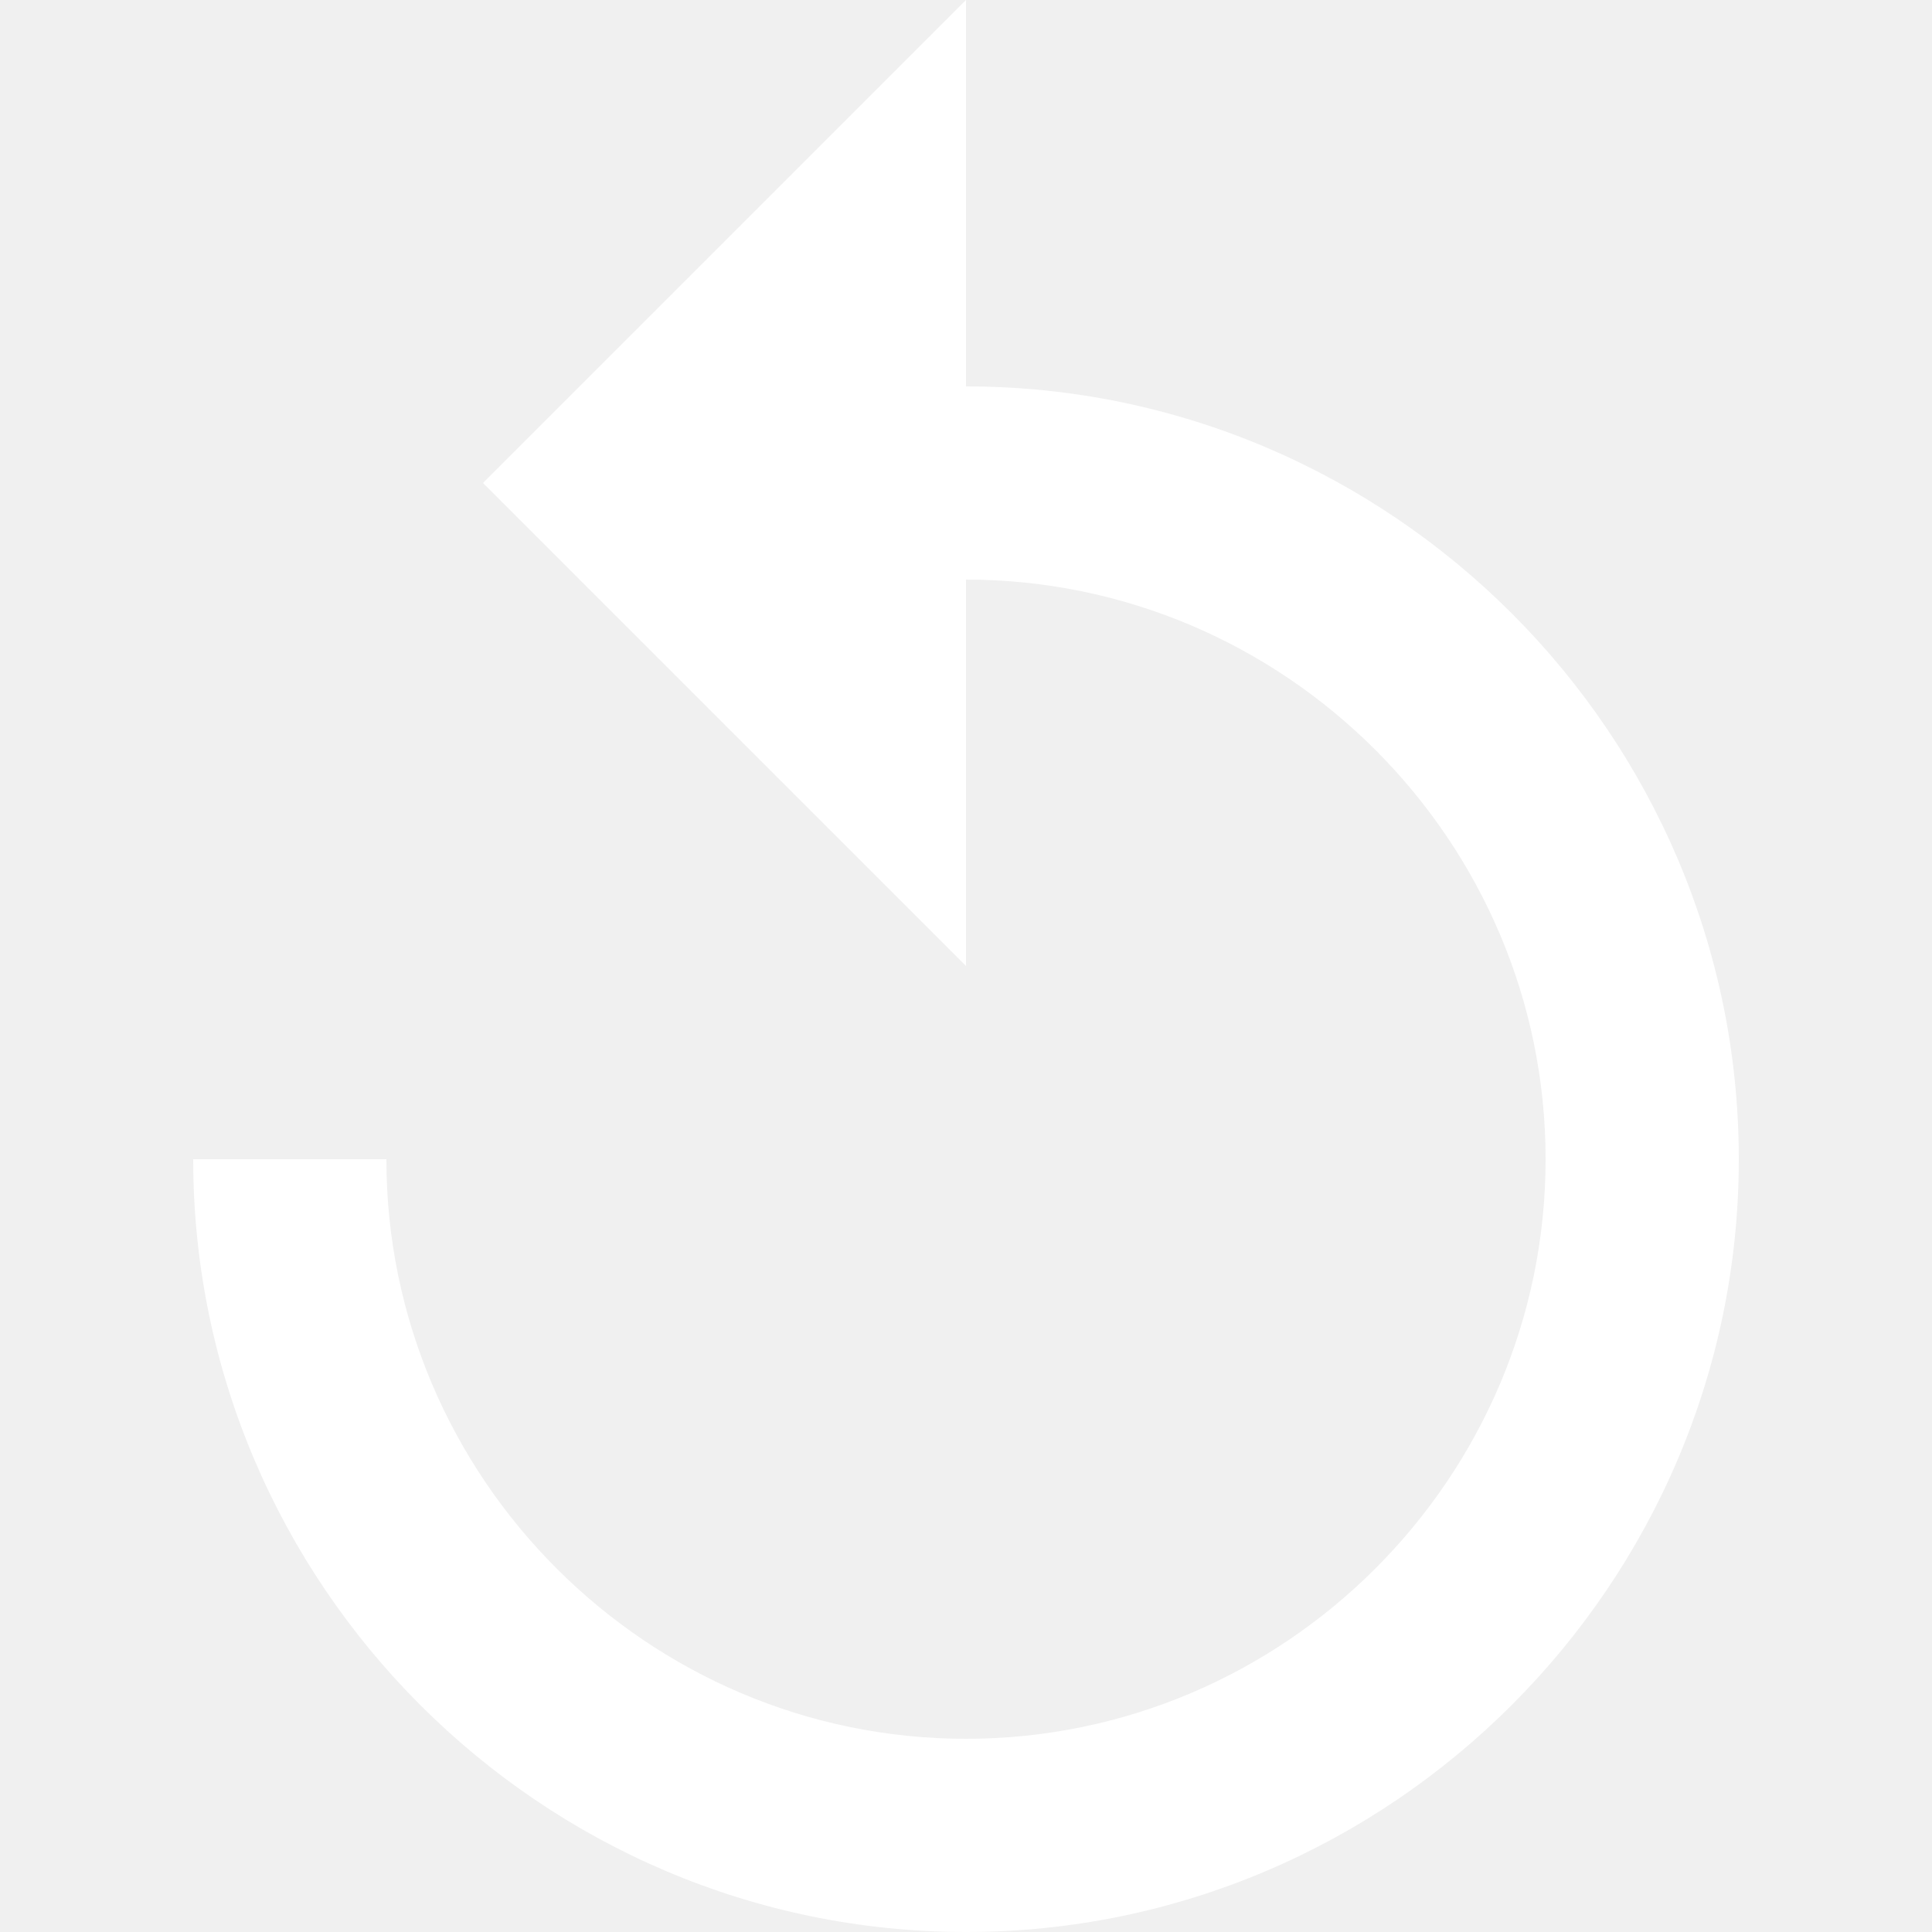
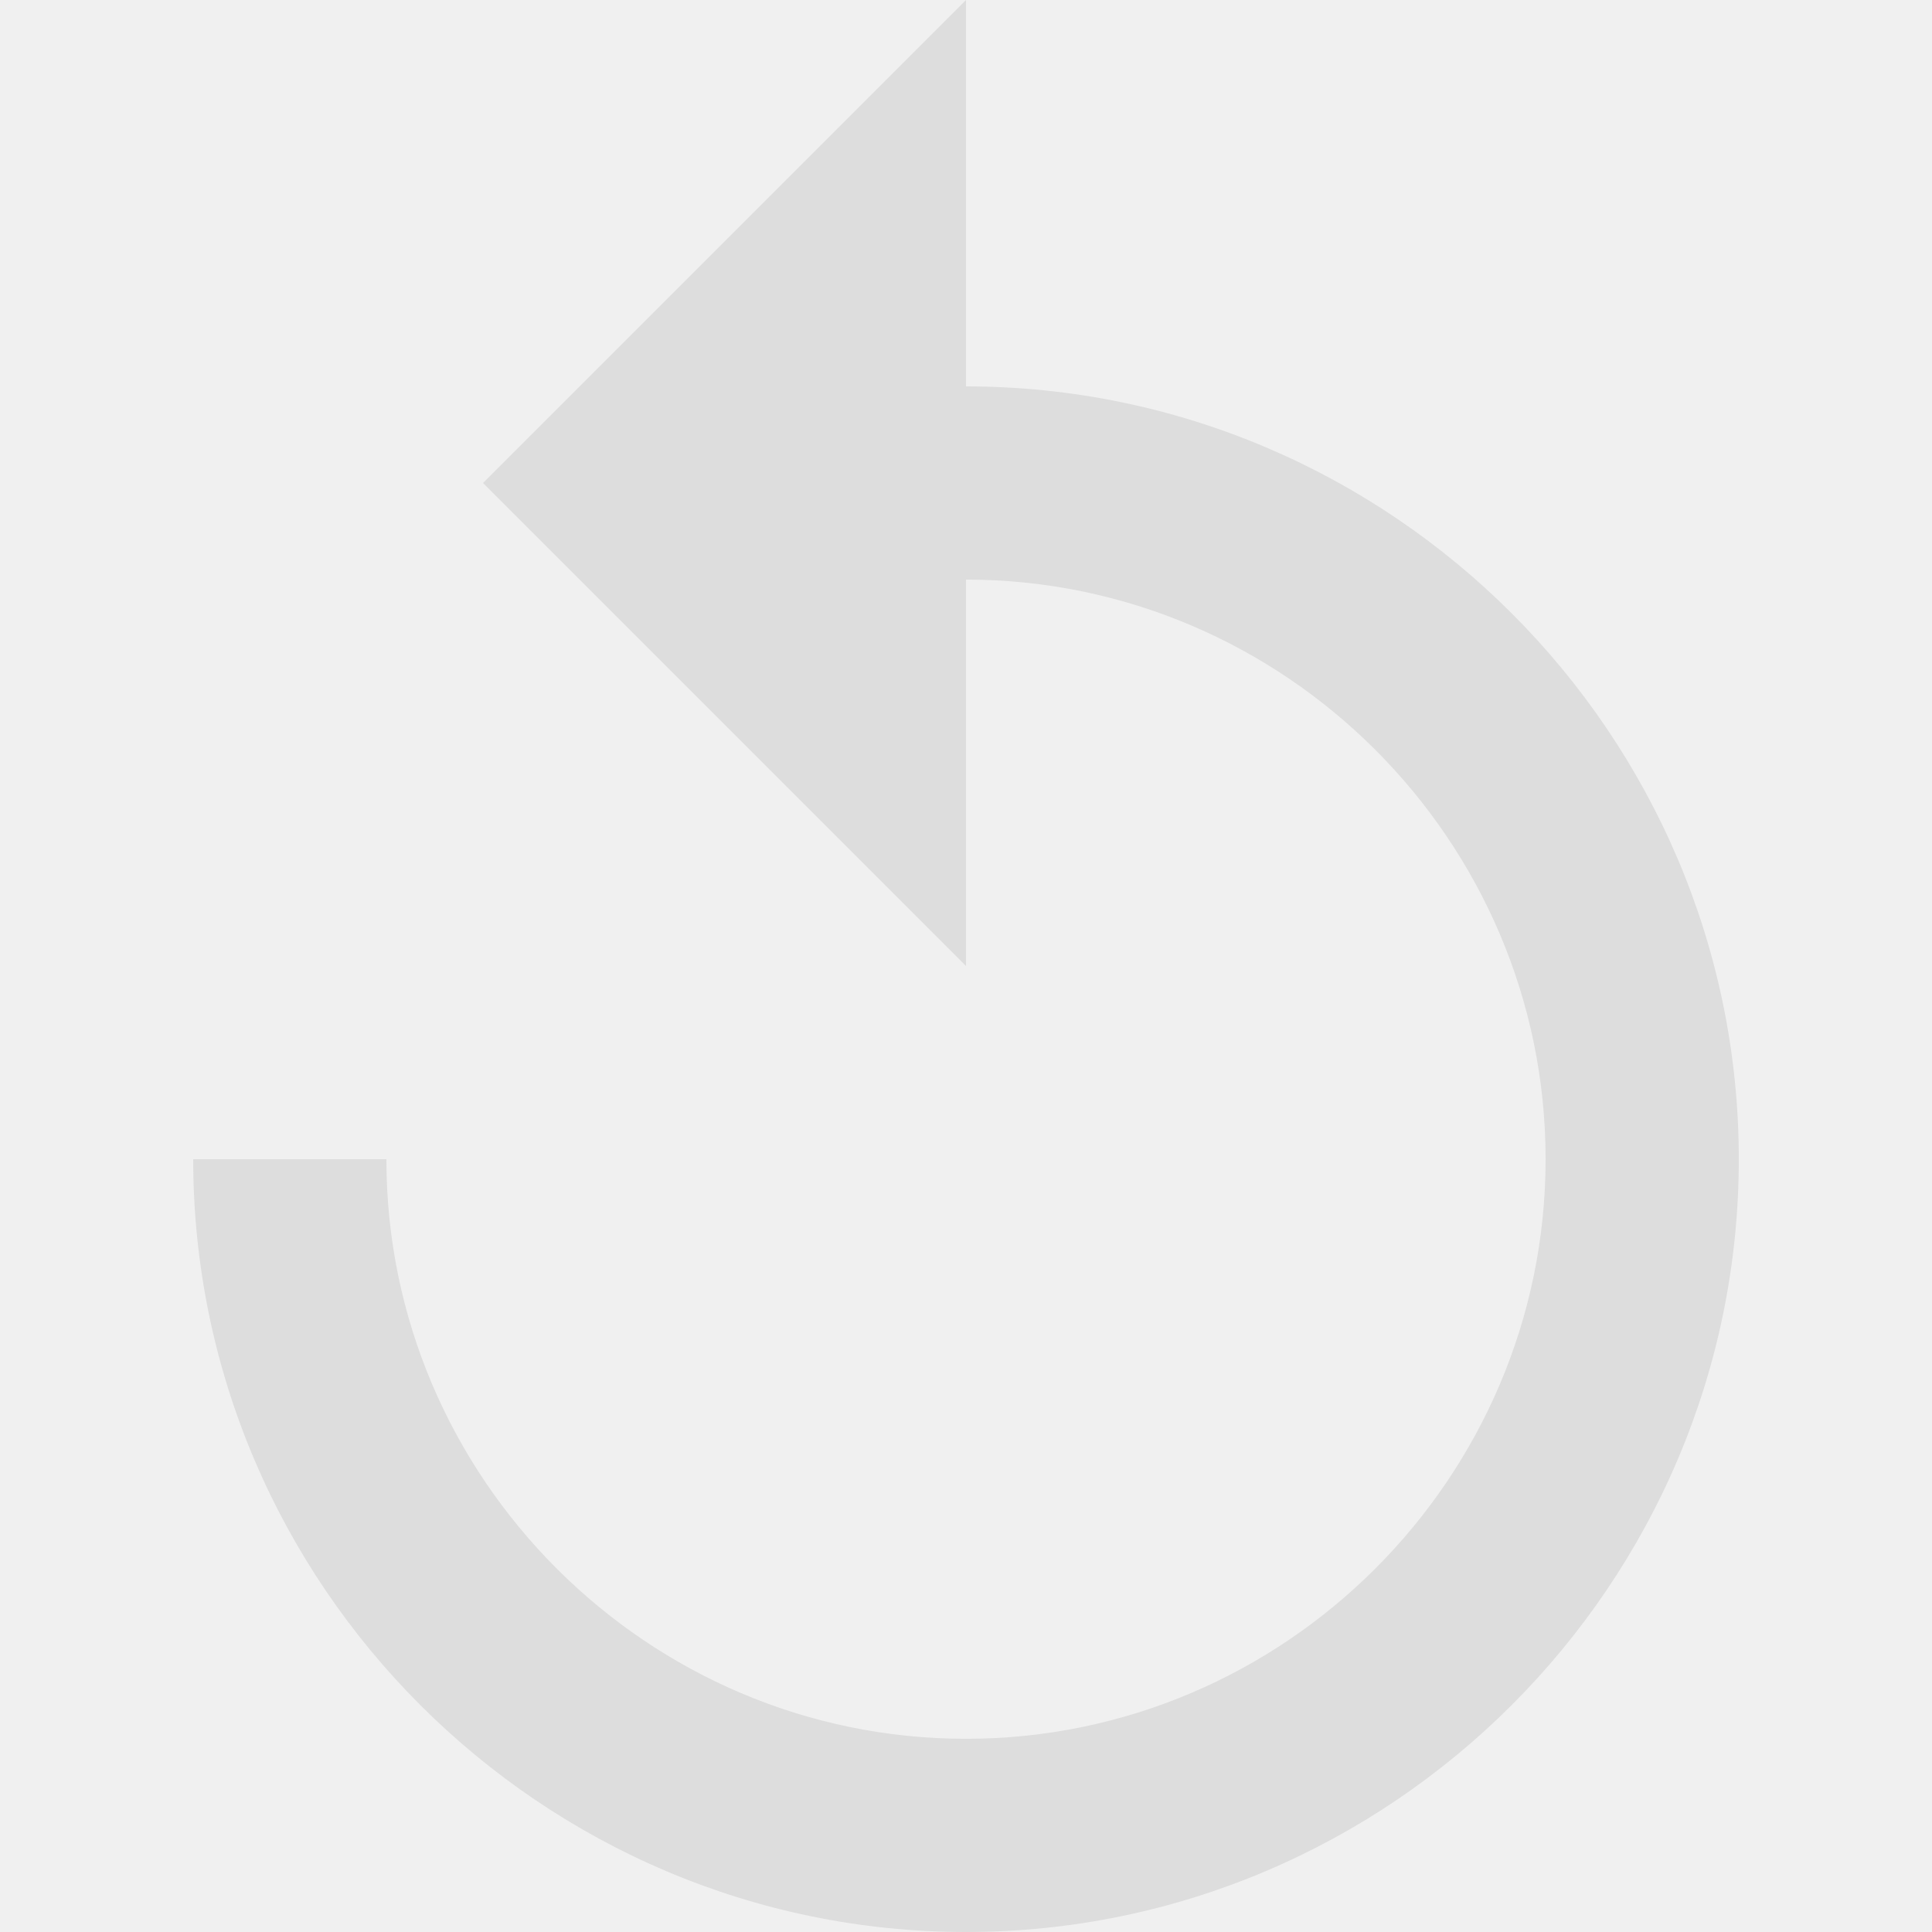
<svg xmlns="http://www.w3.org/2000/svg" version="1.1" id="Capa_1" x="0px" y="0px" width="510px" height="510px" viewBox="0 0 510 510" style="enable-background:new 0 0 510 510;" xml:space="preserve">
  <g>
    <g id="replay">
-       <path d="M255,102V0L127.5,127.5L255,255V153c84.15,0,153,68.85,153,153c0,84.15-68.85,153-153,153c-84.15,0-153-68.85-153-153H51    c0,112.2,91.8,204,204,204s204-91.8,204-204S367.2,102,255,102z" fill="#ffffff" />
+       <path d="M255,102V0L127.5,127.5L255,255V153c84.15,0,153,68.85,153,153c0,84.15-68.85,153-153,153c-84.15,0-153-68.85-153-153H51    c0,112.2,91.8,204,204,204s204-91.8,204-204S367.2,102,255,102z" fill="#dddddd" />
    </g>
  </g>
</svg>
